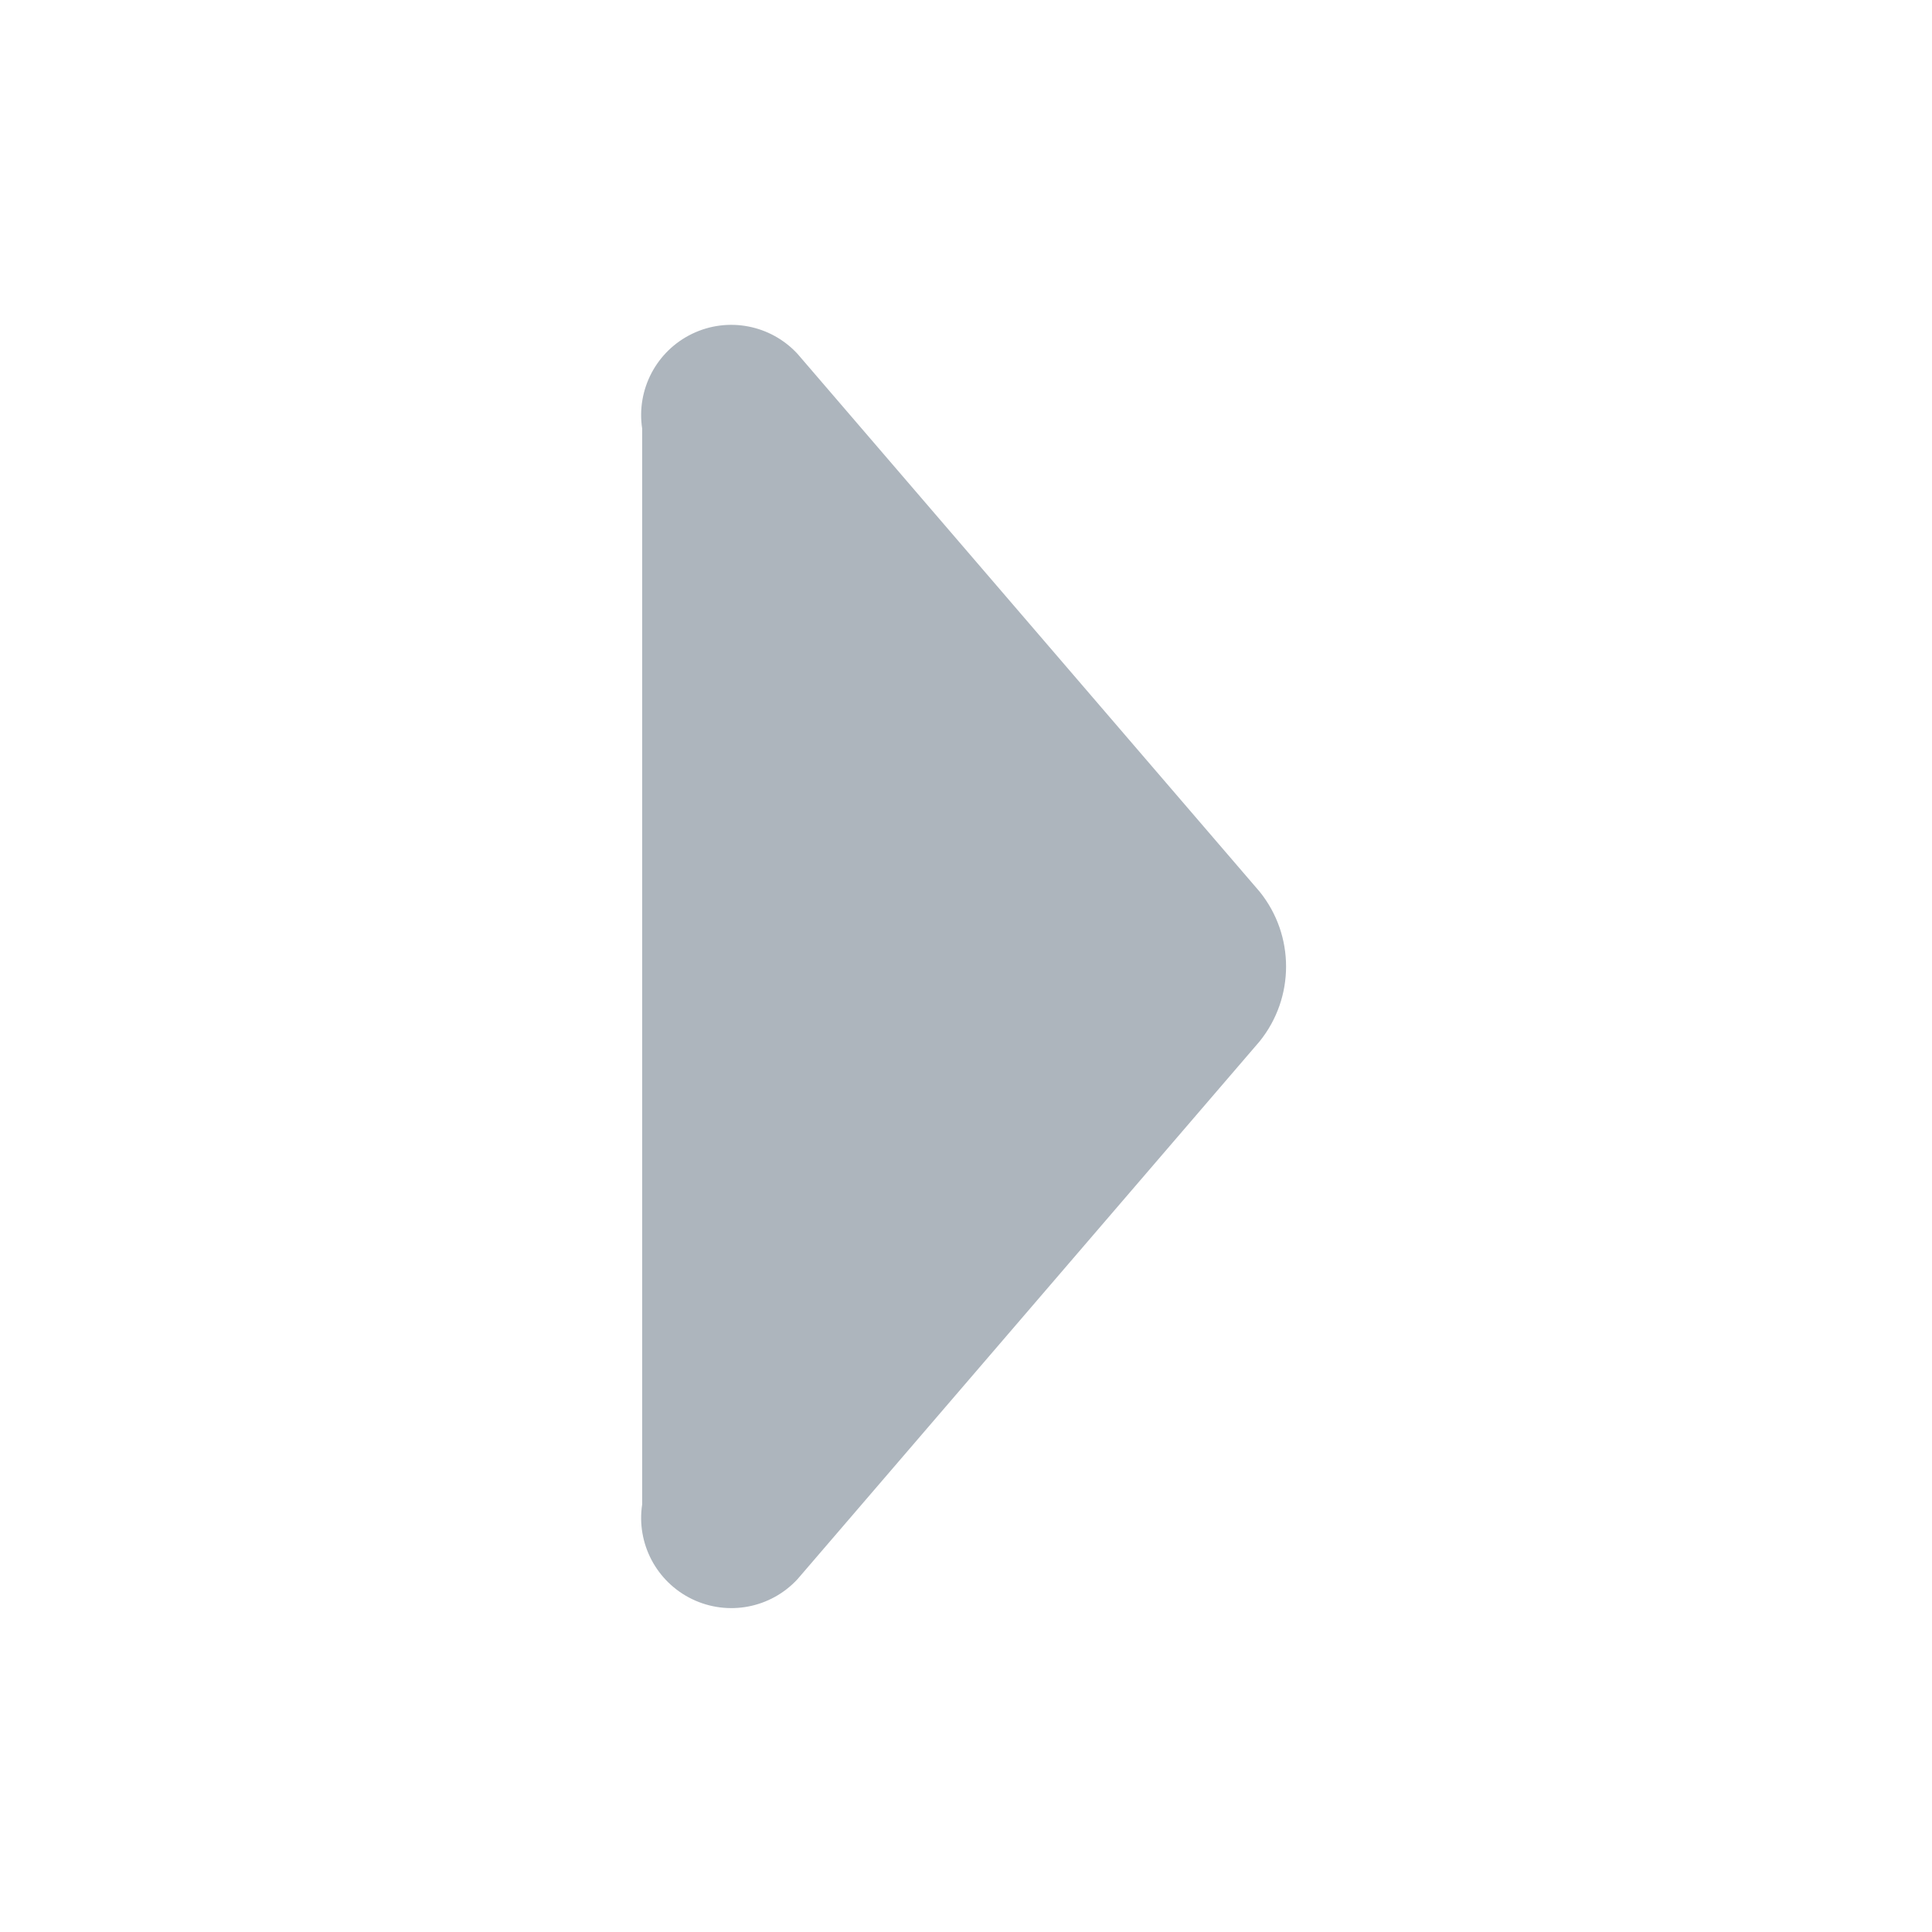
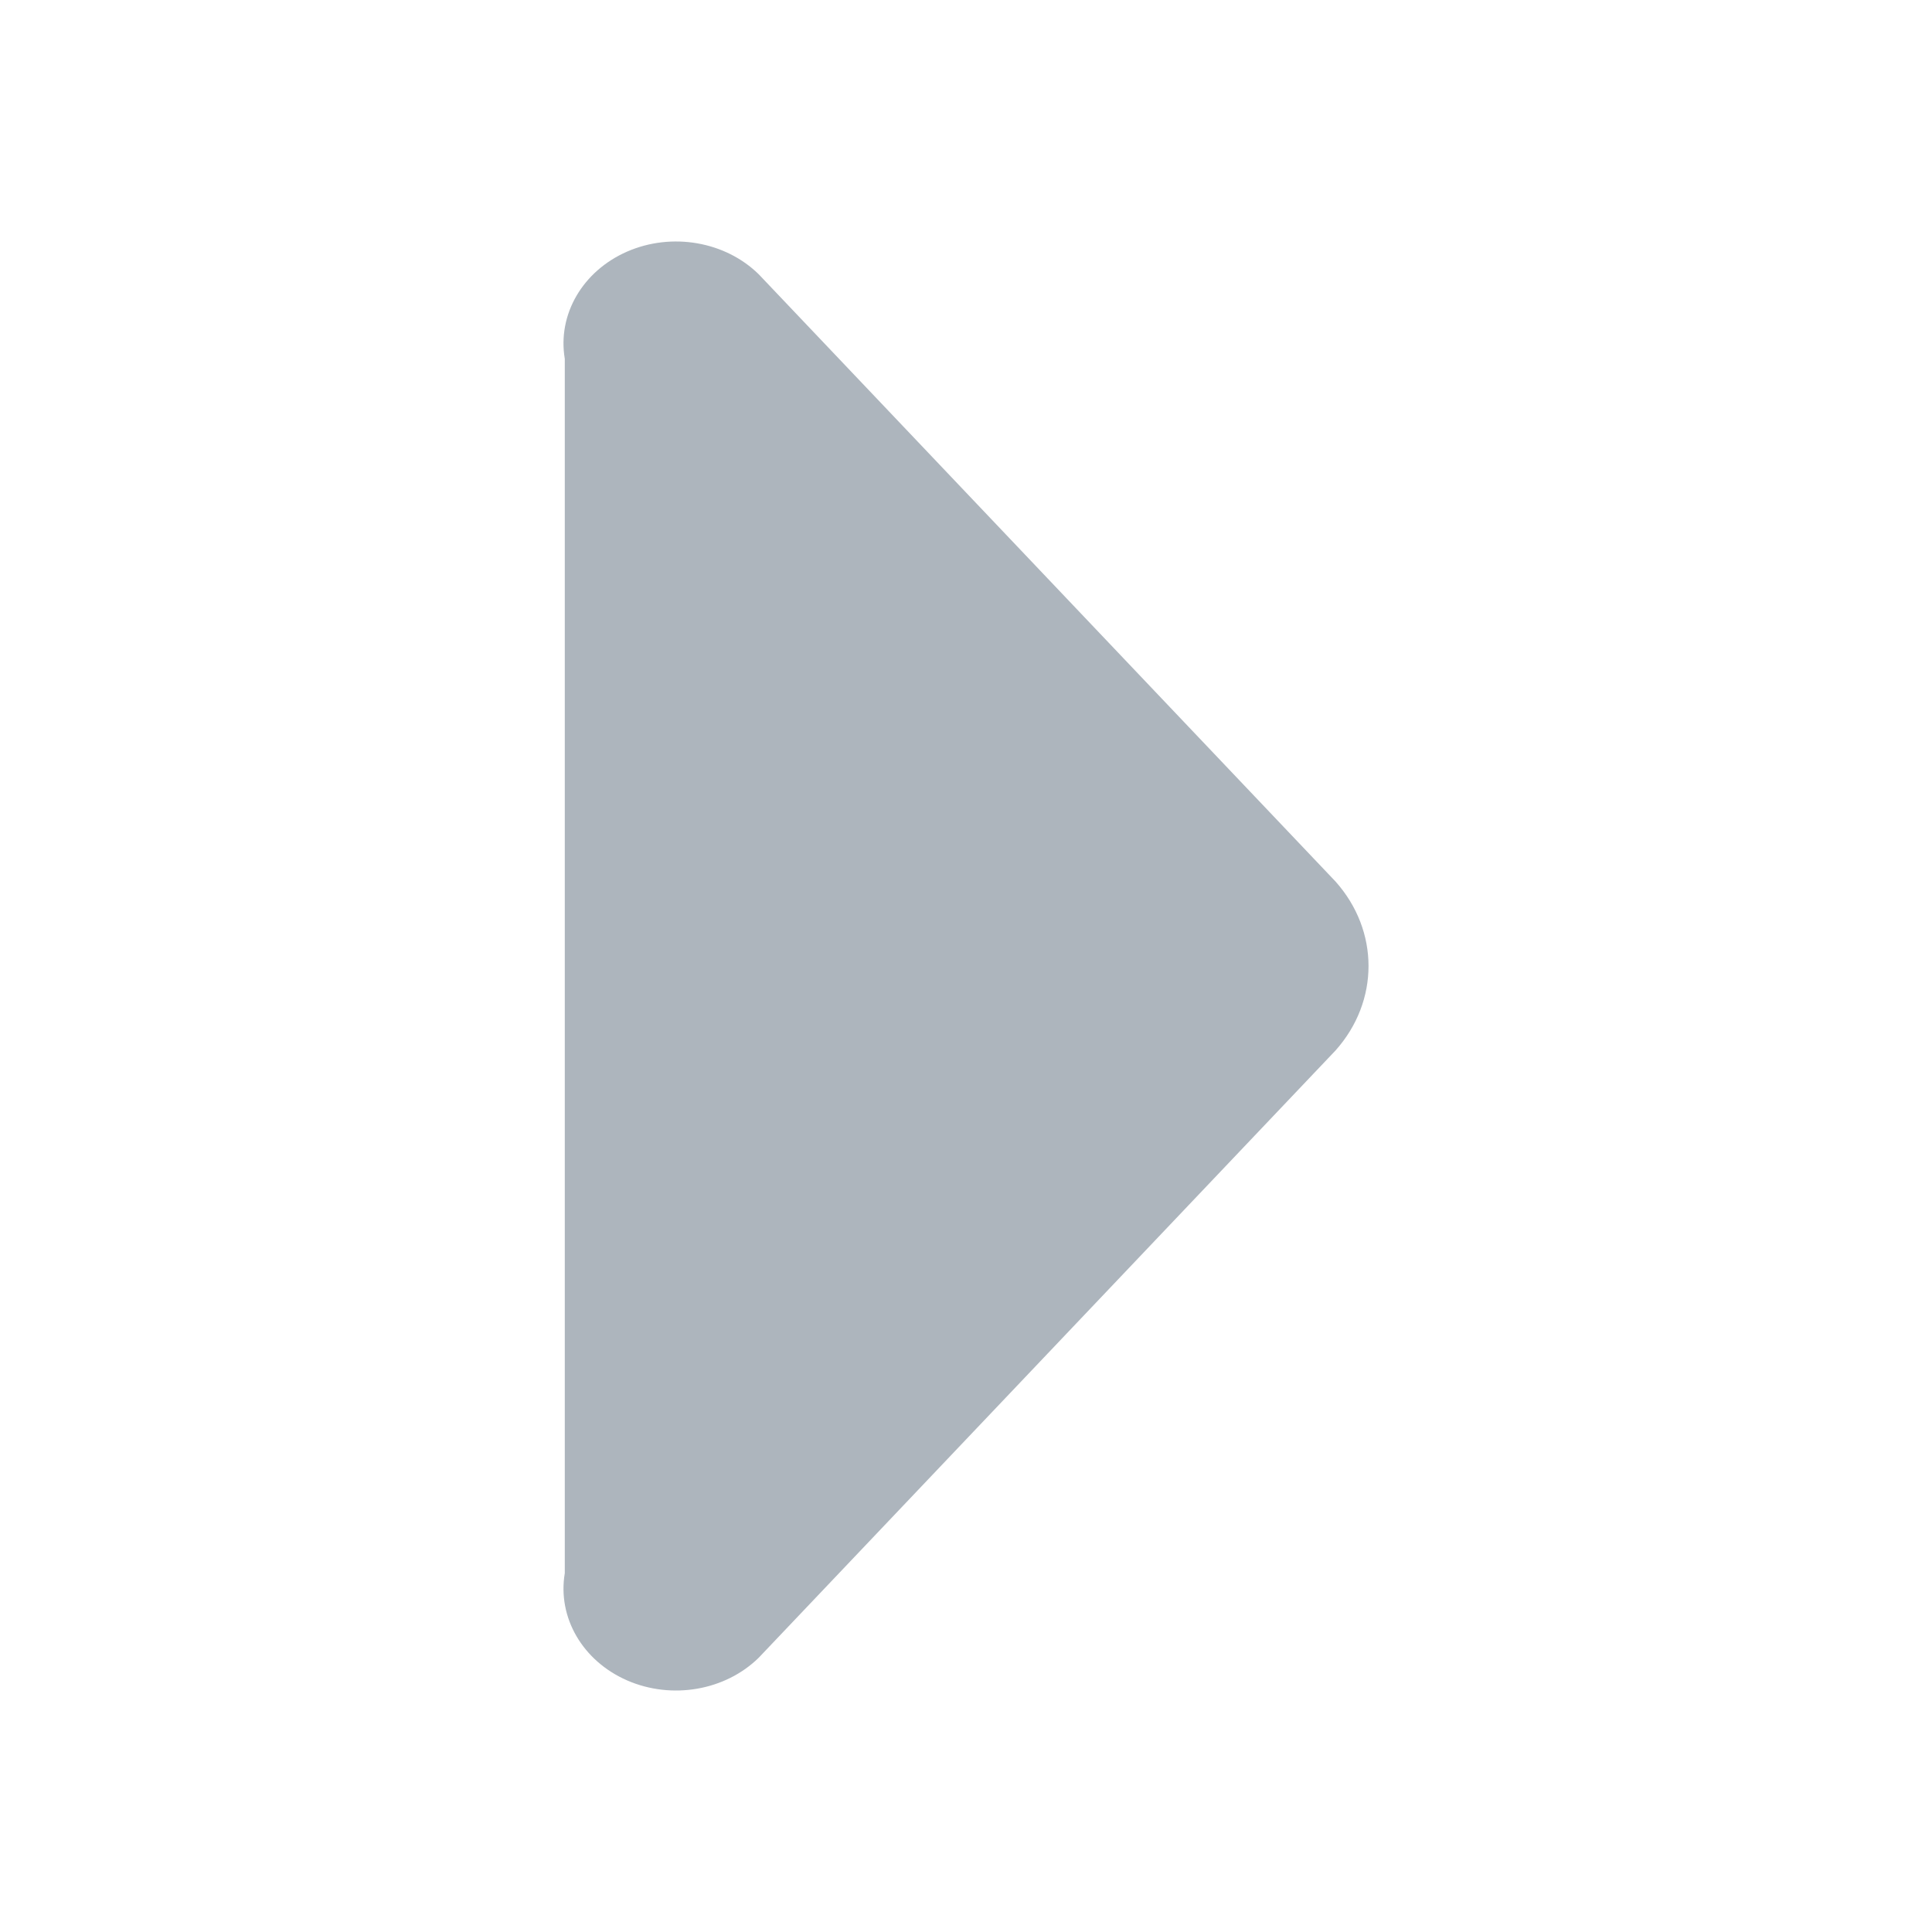
<svg xmlns="http://www.w3.org/2000/svg" width="24px" height="24px" viewBox="0 0 24 24" version="1.1">
-   <defs />
  <g id="caret_right" stroke="none" stroke-width="1" fill="none" fill-rule="evenodd">
-     <path d="M19.58,9.943 L12.9,15.683 C12.358,16.121 11.583,16.121 11.04,15.683 L4.36,9.943 C3.998,9.609 3.897,9.078 4.111,8.634 C4.325,8.19 4.804,7.938 5.29,8.013 L18.65,8.013 C19.137,7.938 19.616,8.19 19.83,8.634 C20.044,9.078 19.942,9.609 19.58,9.943 Z" id="Shape" fill="#ADB5BD" fill-rule="nonzero" transform="translate(11.97043, 12.0059) scale(-1, -1) rotate(90) translate(-11.97043, -12.0059) " />
+     <path d="M20.593,9.425 L13.05,16.59 C12.437,17.137 11.563,17.137 10.95,16.59 L3.407,9.425 C2.998,9.008 2.884,8.345 3.125,7.791 C3.367,7.237 3.907,6.923 4.457,7.016 L19.543,7.016 C20.093,6.923 20.633,7.237 20.875,7.791 C21.116,8.345 21.002,9.008 20.593,9.425 Z" id="Shape" fill="#ADB5BD" fill-rule="nonzero" transform="translate(12, 12) rotate(-90) translate(-12, -12) " />
  </g>
</svg>
